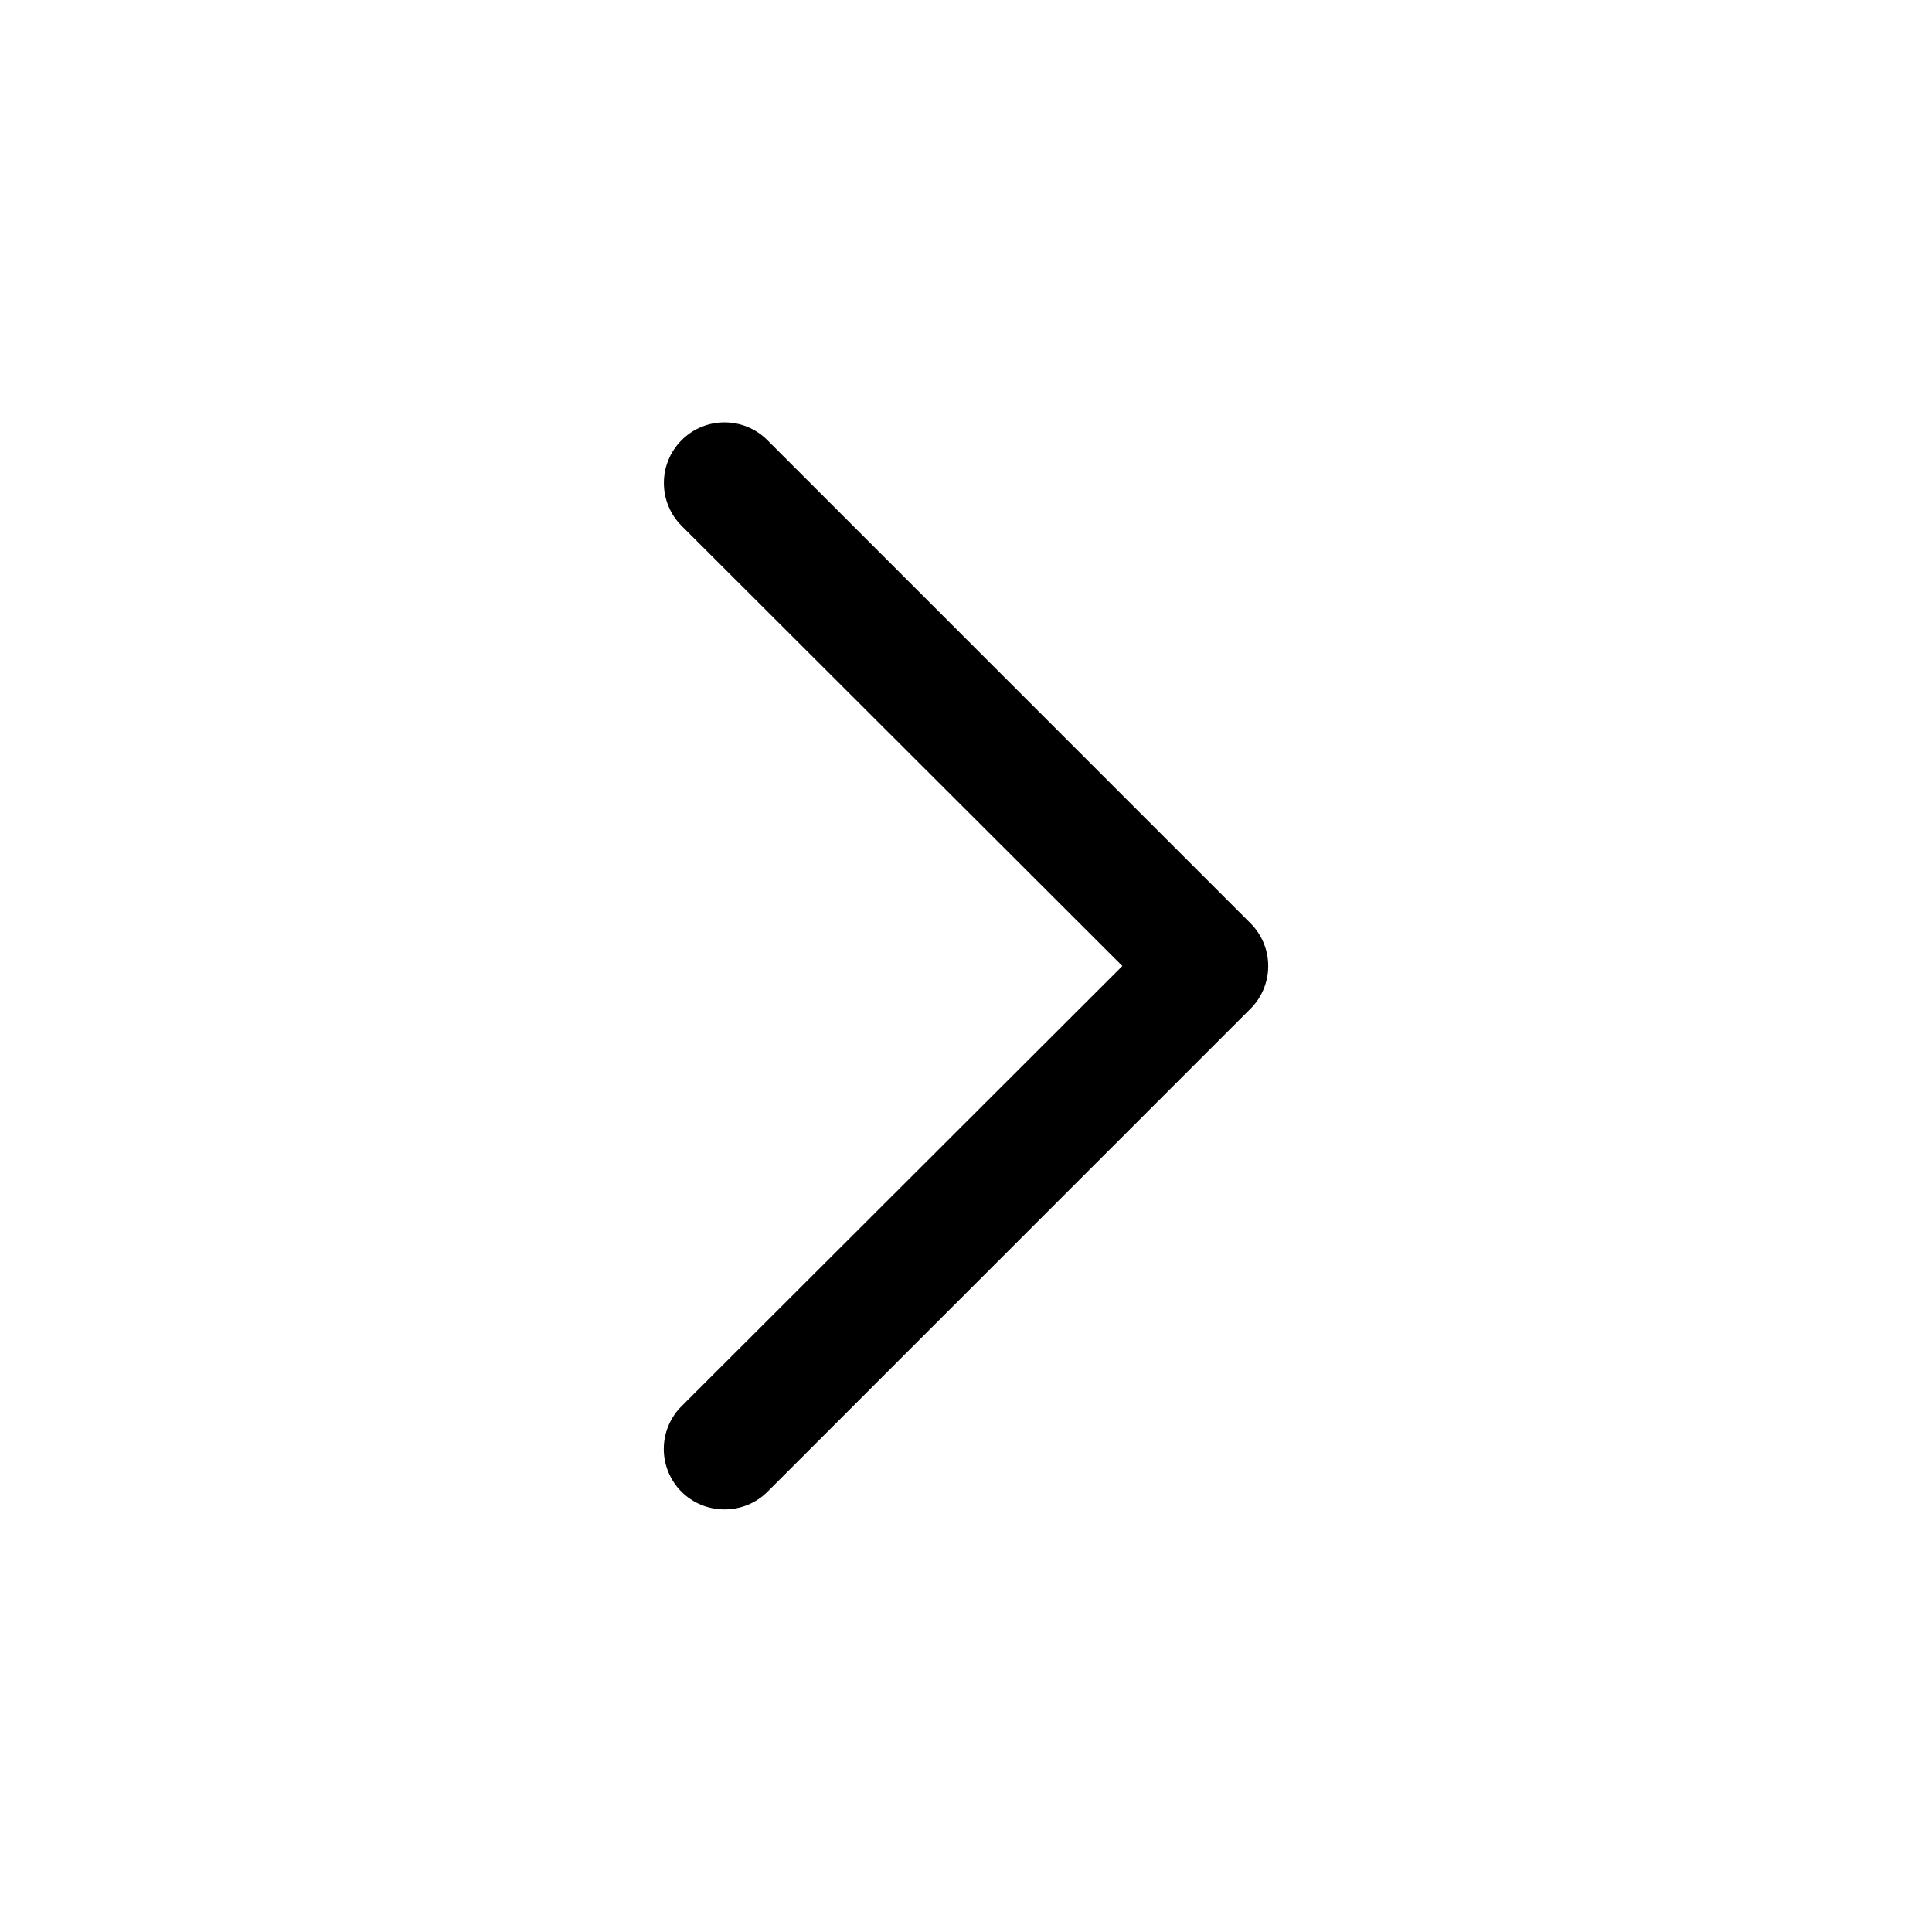
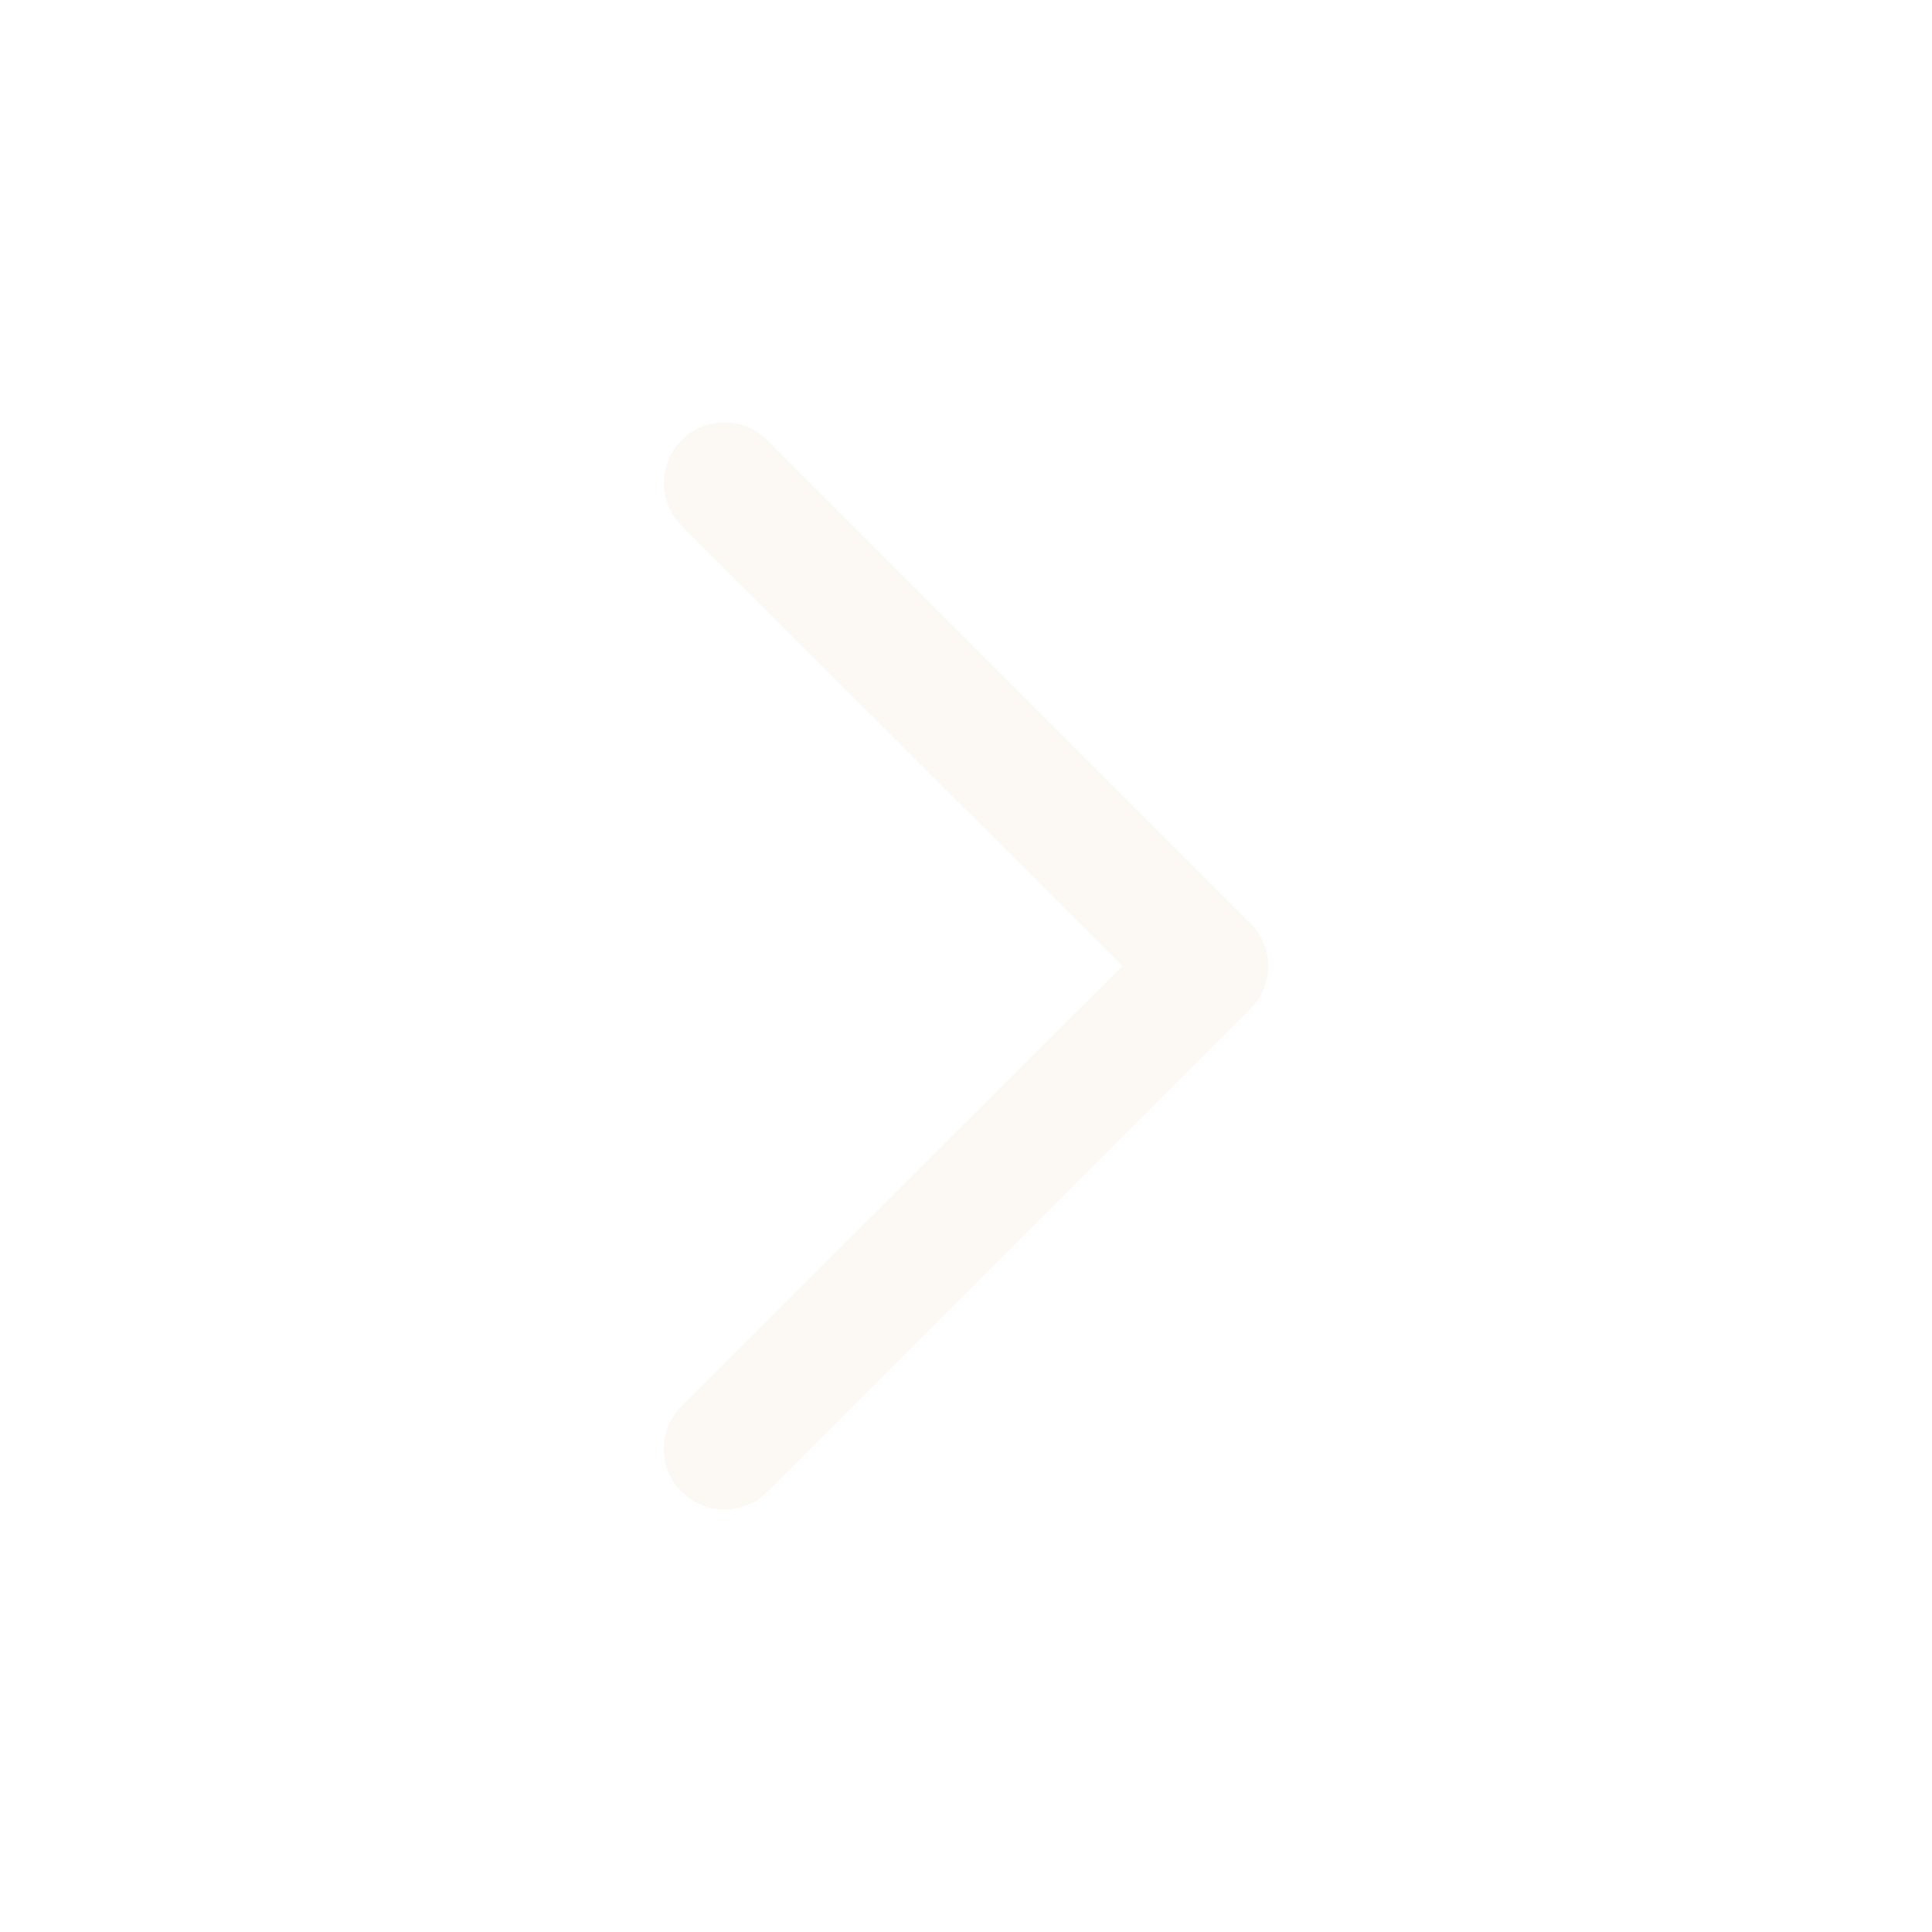
- <svg xmlns="http://www.w3.org/2000/svg" viewBox="0 0 32 32">
+ <svg xmlns="http://www.w3.org/2000/svg" viewBox="0 0 32 32" fill="#FCF9F4">
  <defs>
    <style>.cls-1{fill:none;}</style>
  </defs>
  <g data-name="Layer 2" id="Layer_2">
    <path d="M12,25a1,1,0,0,1-.71-.29,1,1,0,0,1,0-1.42L18.59,16l-7.3-7.29a1,1,0,1,1,1.42-1.42l8,8a1,1,0,0,1,0,1.42l-8,8A1,1,0,0,1,12,25Z" />
  </g>
  <g id="frame">
    <rect class="cls-1" height="32" width="32" />
  </g>
</svg>
